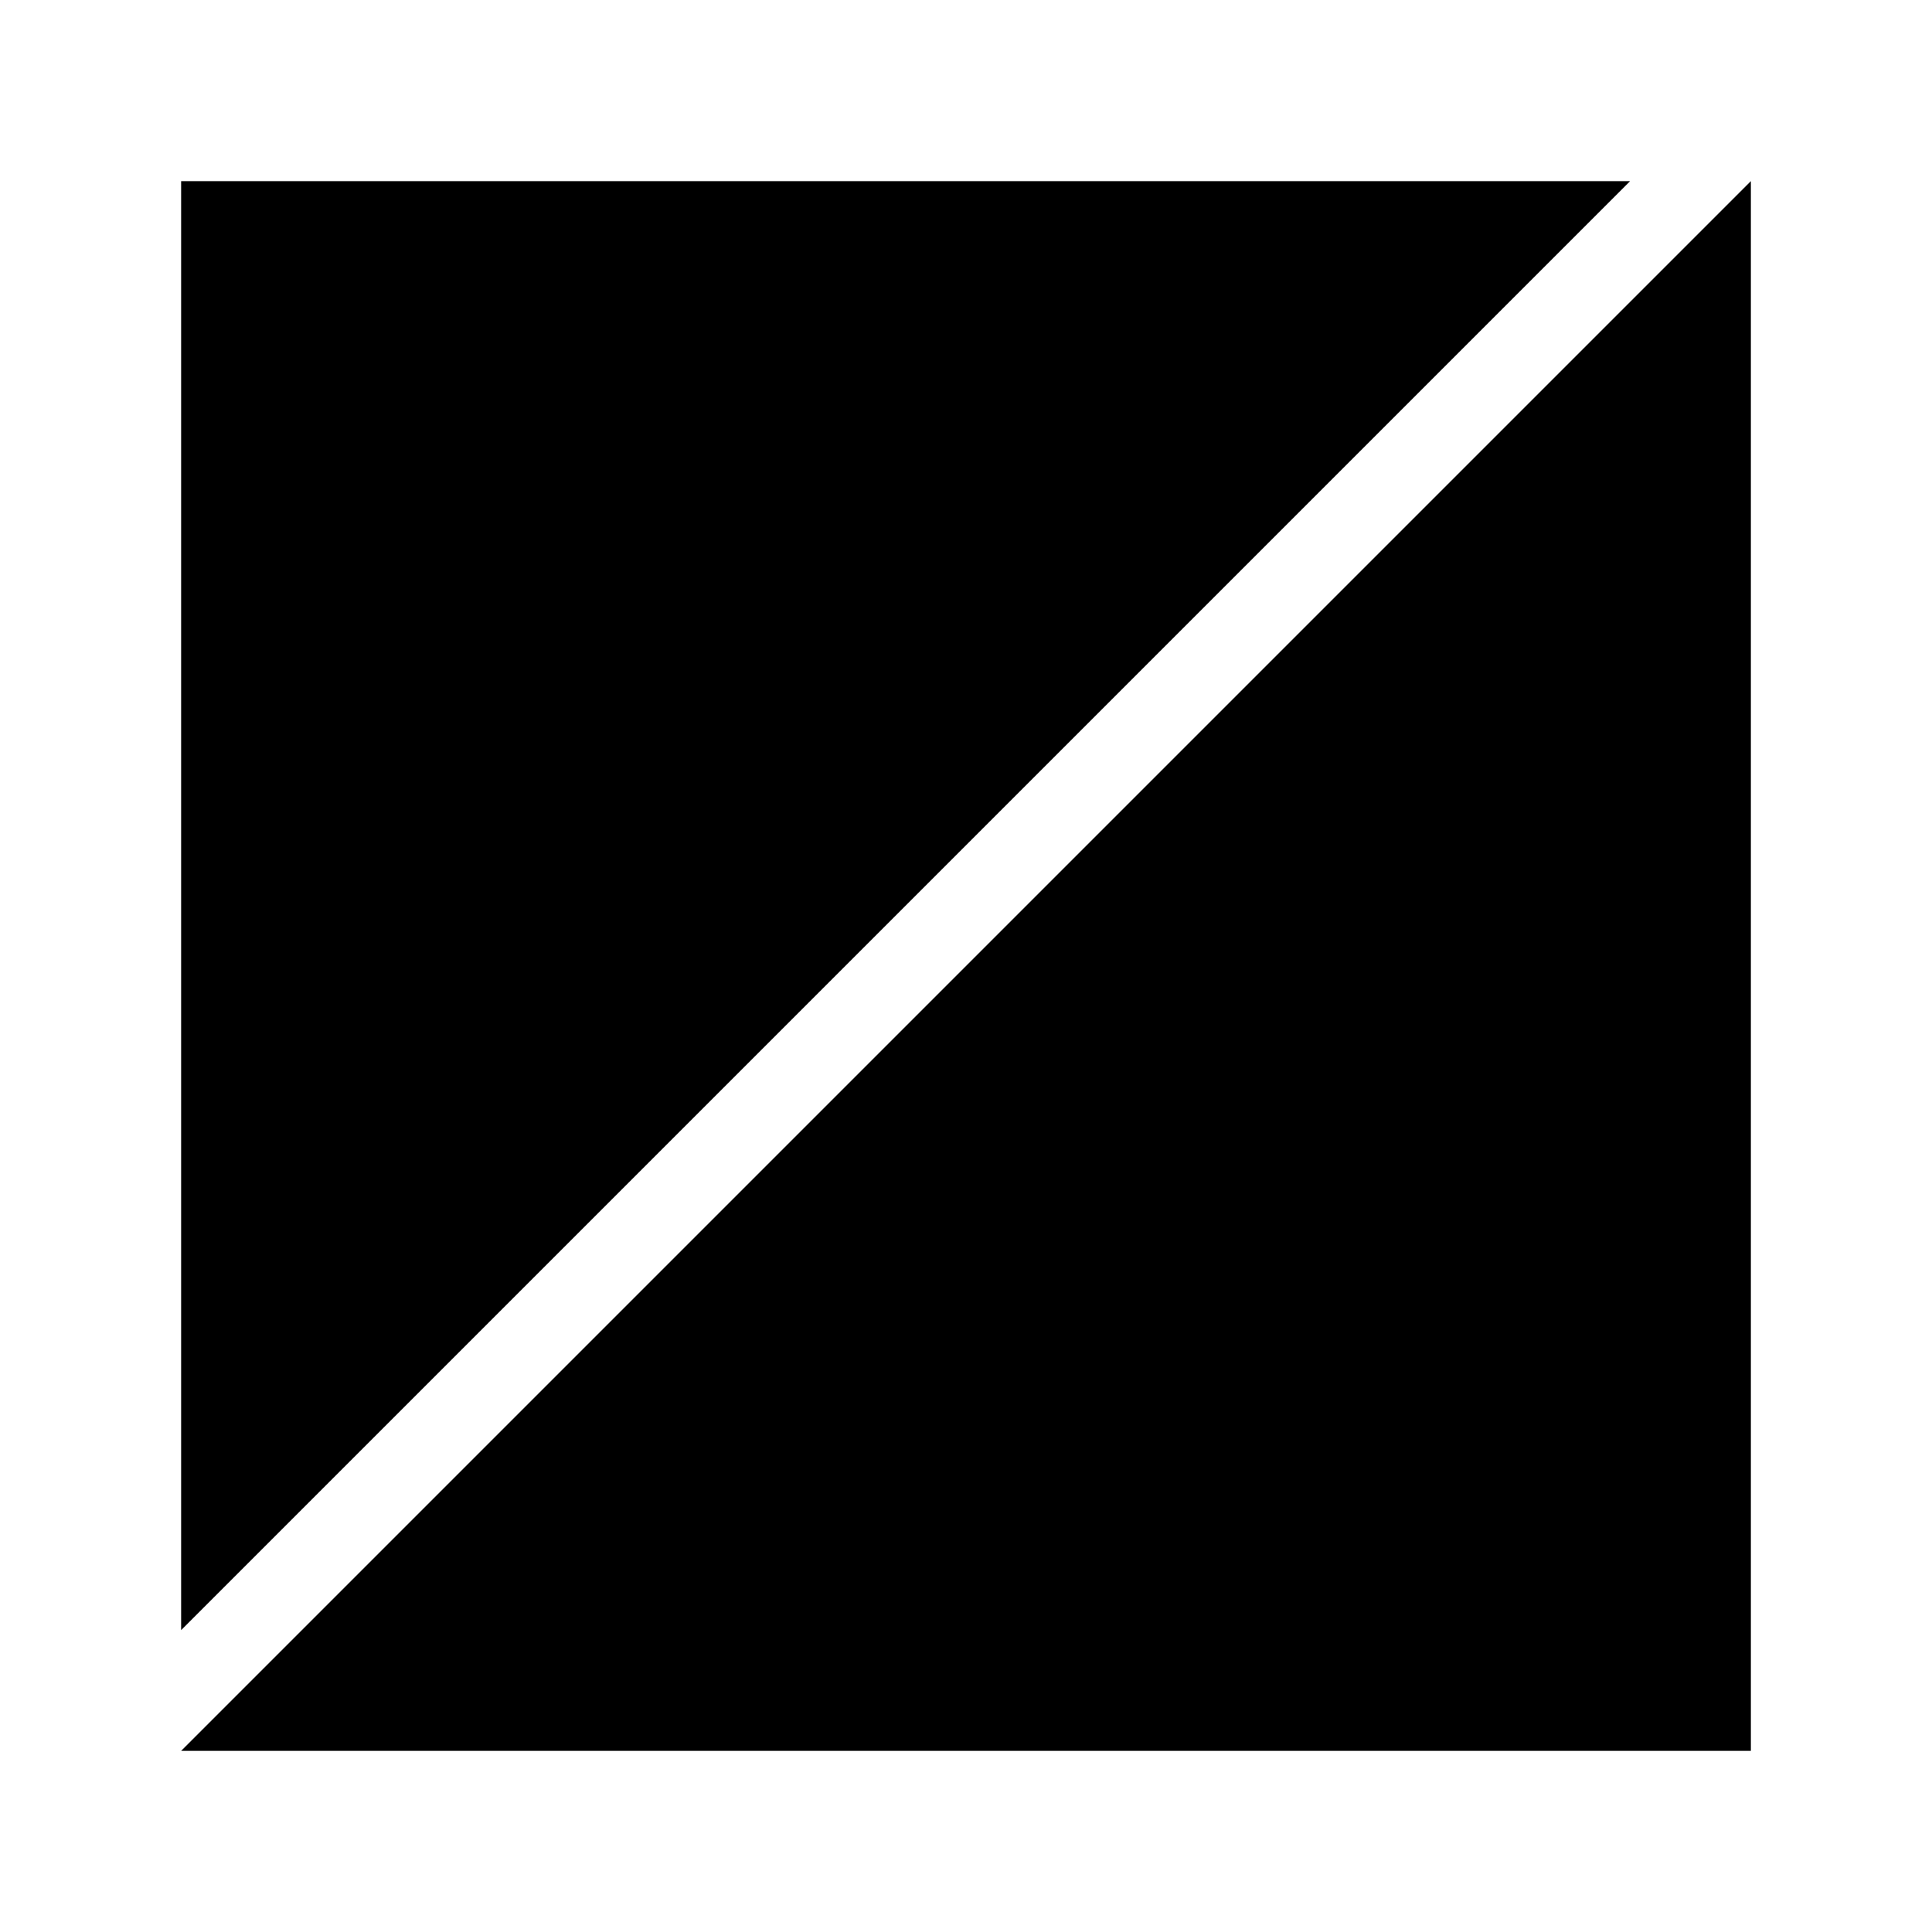
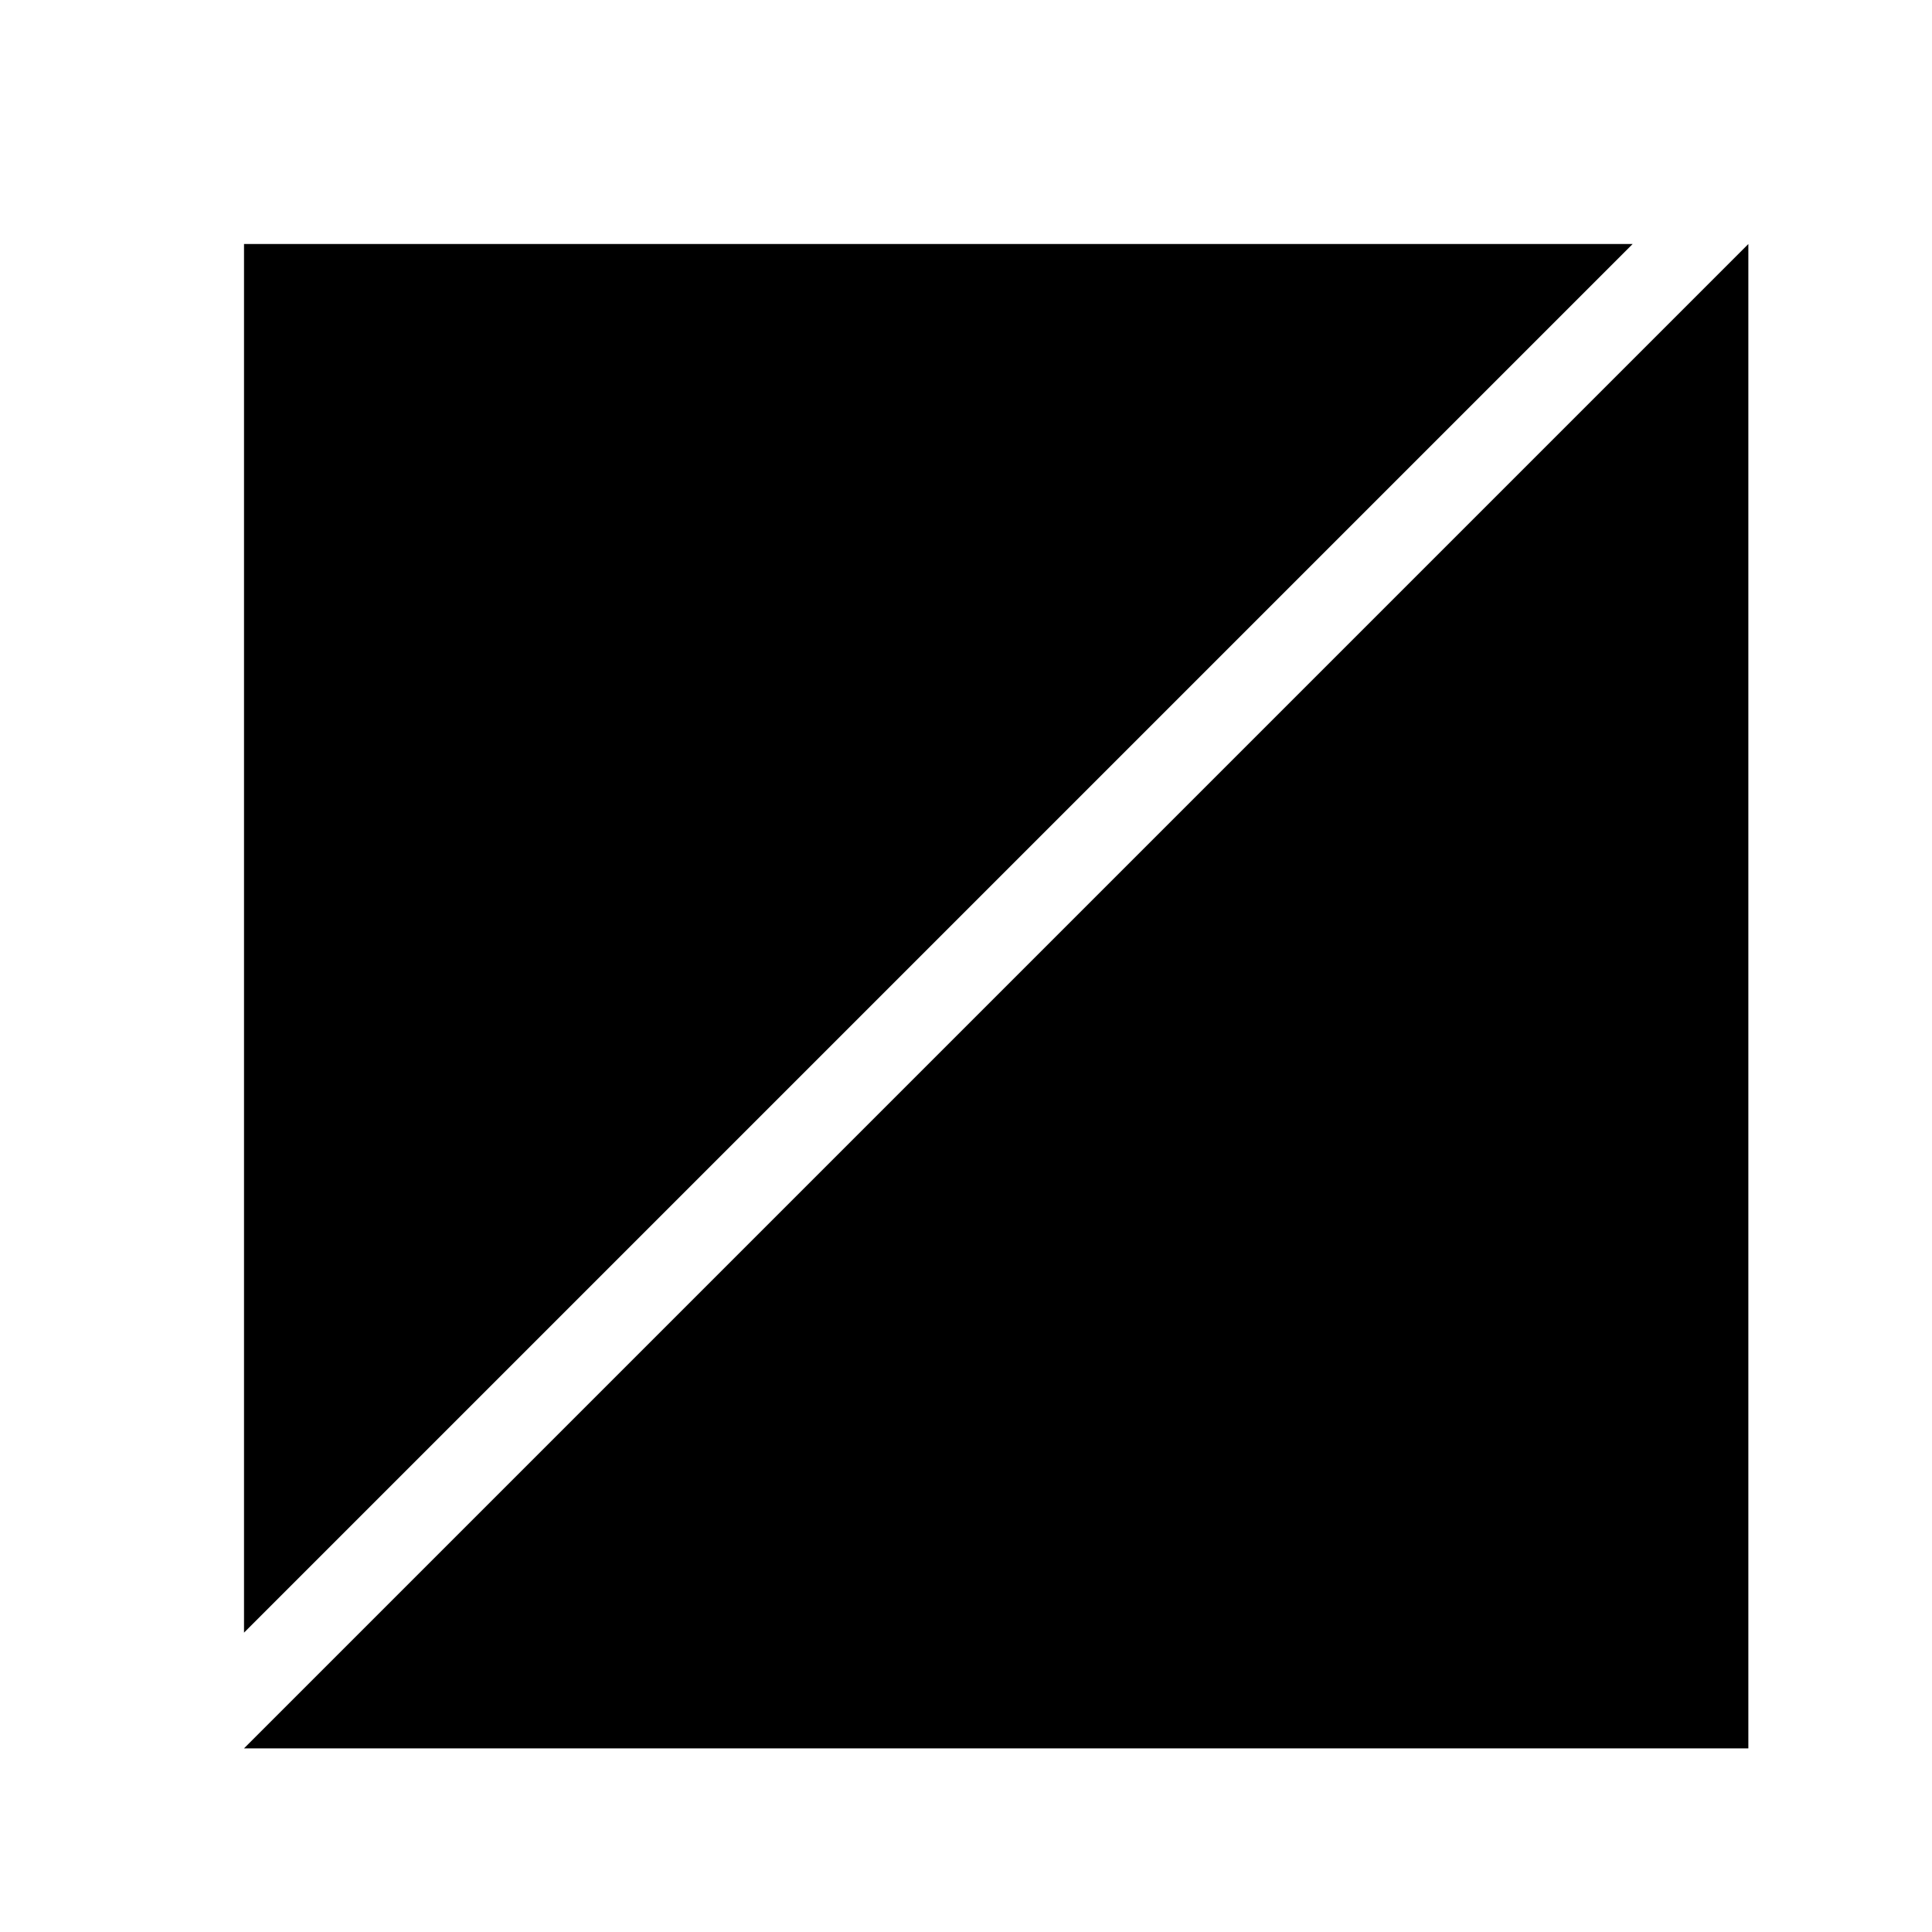
<svg xmlns="http://www.w3.org/2000/svg" viewBox="0 0 320 320">
-   <defs>
-     <style>.Graphic-Style-69,.a{fill:none;}.b{clip-path:url(#a);}.Graphic-Style-65,.Graphic-Style-69{stroke:#1a1a1a;stroke-miterlimit:2;stroke-width:4px;}.Graphic-Style-65{fill:#1a1a1a;}</style>
-     <clipPath id="a">
-       <rect x="40" y="40" width="240" height="240" />
-     </clipPath>
-   </defs>
-   <g>
-     <polygon points="30 30 30 270 270 30 30 30" />
-     <polygon points="30 290 290 290 290 30 30 290" />
+   <g id="color">
+     <polygon points="40.417 40.417 40.417 270.417 270.417 40.417 40.417 40.417" class="outline" />
+     <polygon points="40.417 289.583 289.583 289.583 289.583 40.417 40.417 289.583" class="fill" />
  </g>
</svg>
